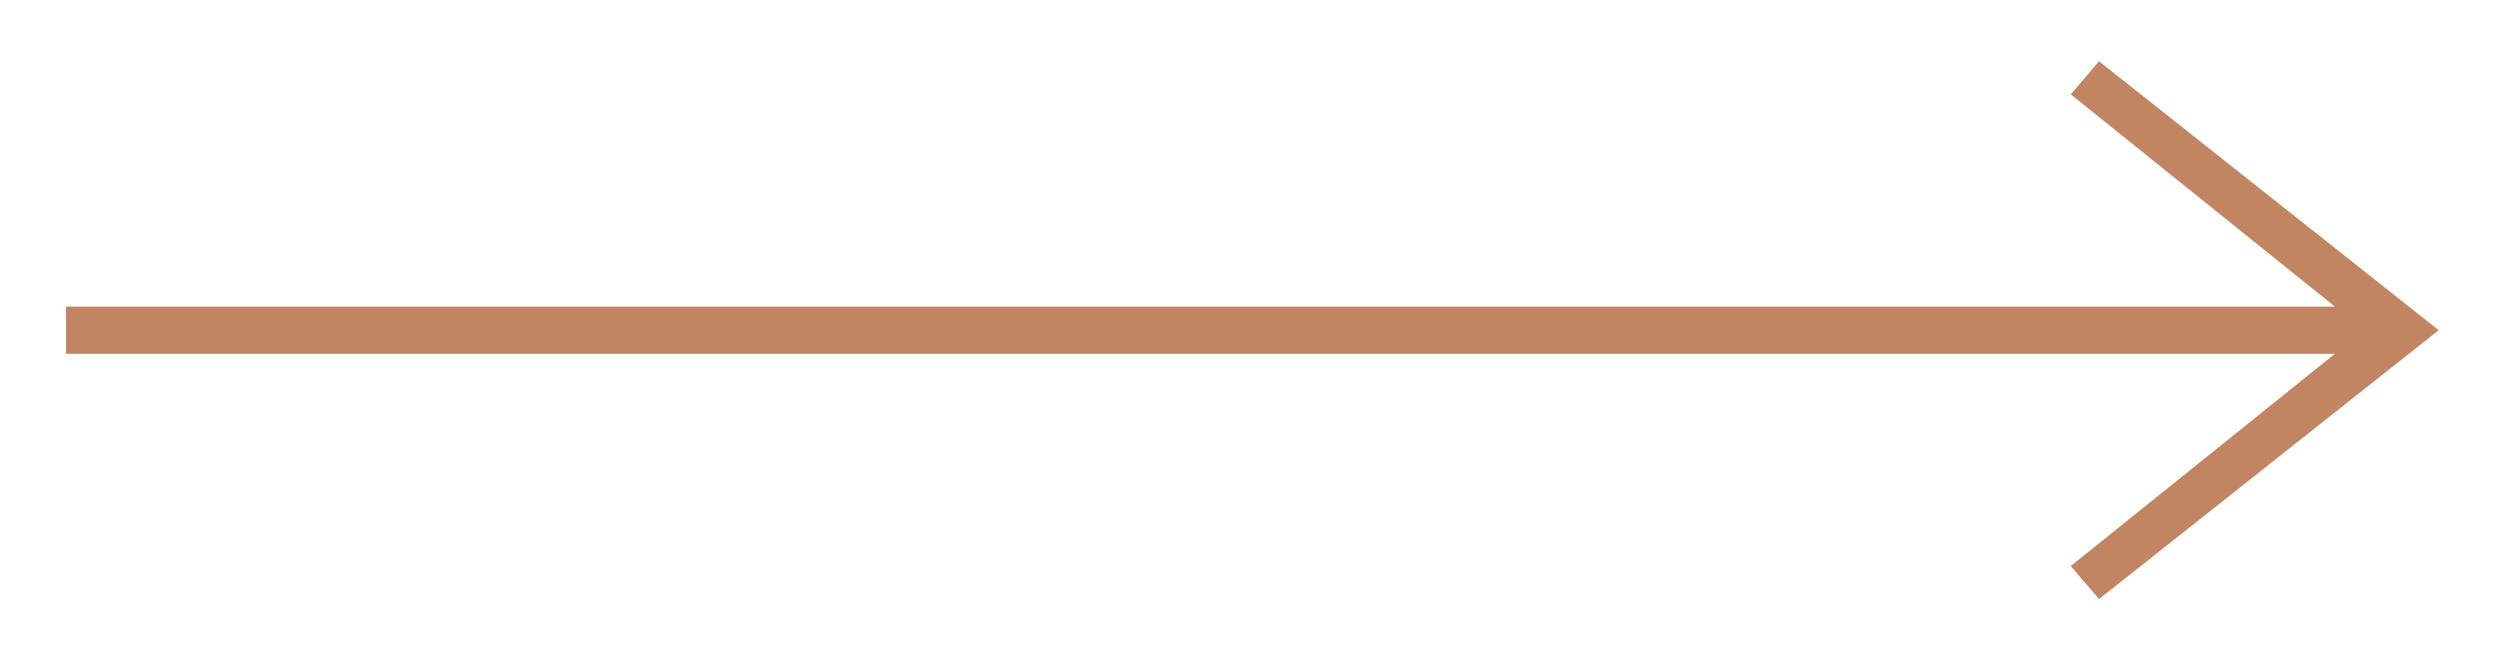
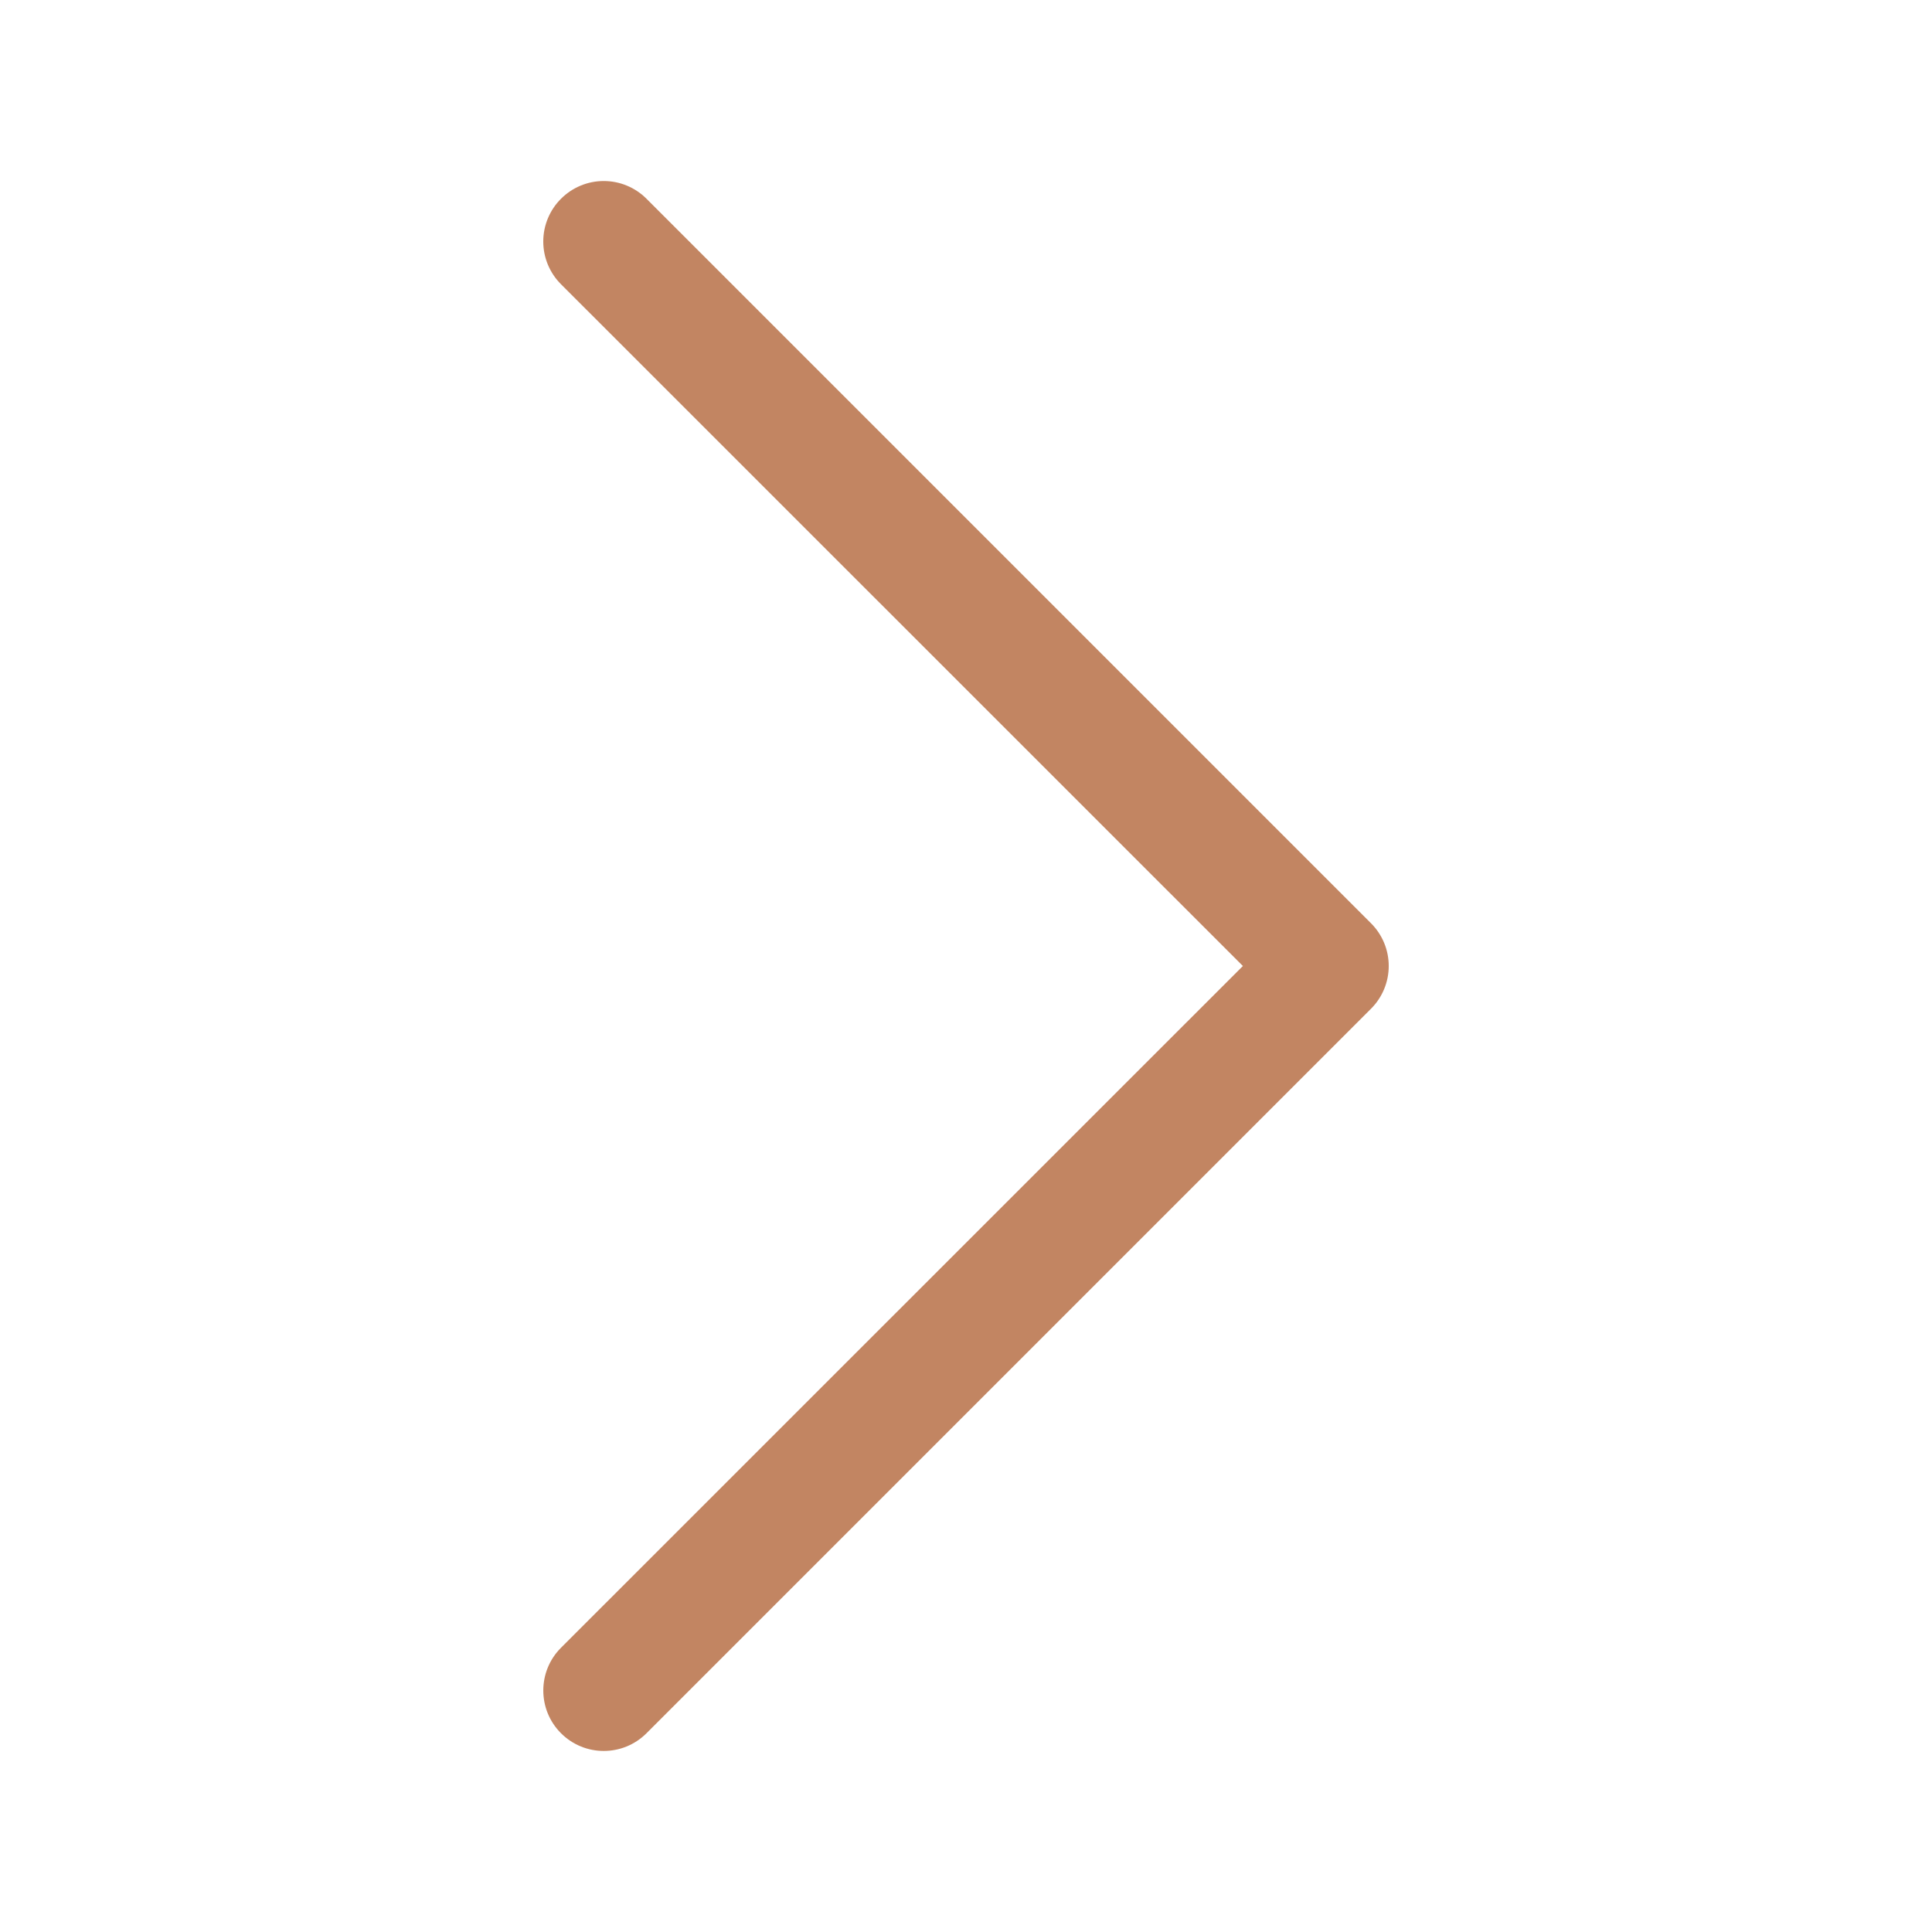
- <svg xmlns="http://www.w3.org/2000/svg" version="1.2" viewBox="0 0 53 14" width="53" height="14">
+ <svg xmlns="http://www.w3.org/2000/svg" width="16" height="16" fill="currentColor" class="bi bi-chevron-right" viewBox="0 0 16 16">
  <style>
		.s0 { fill: #c28562 } 
	</style>
-   <path fill-rule="evenodd" class="s0" d="m44.5 1.3l-0.6 0.7 5.6 4.5h-48.1v1h48.1l-5.6 4.5 0.6 0.7 7.2-5.7z" />
+   <path fill-rule="evenodd" class="s0" d="M4.646 1.646a.5.5 0 0 1 .708 0l6 6a.5.5 0 0 1 0 .708l-6 6a.5.5 0 0 1-.708-.708L10.293 8 4.646 2.354a.5.5 0 0 1 0-.708" />
</svg>
